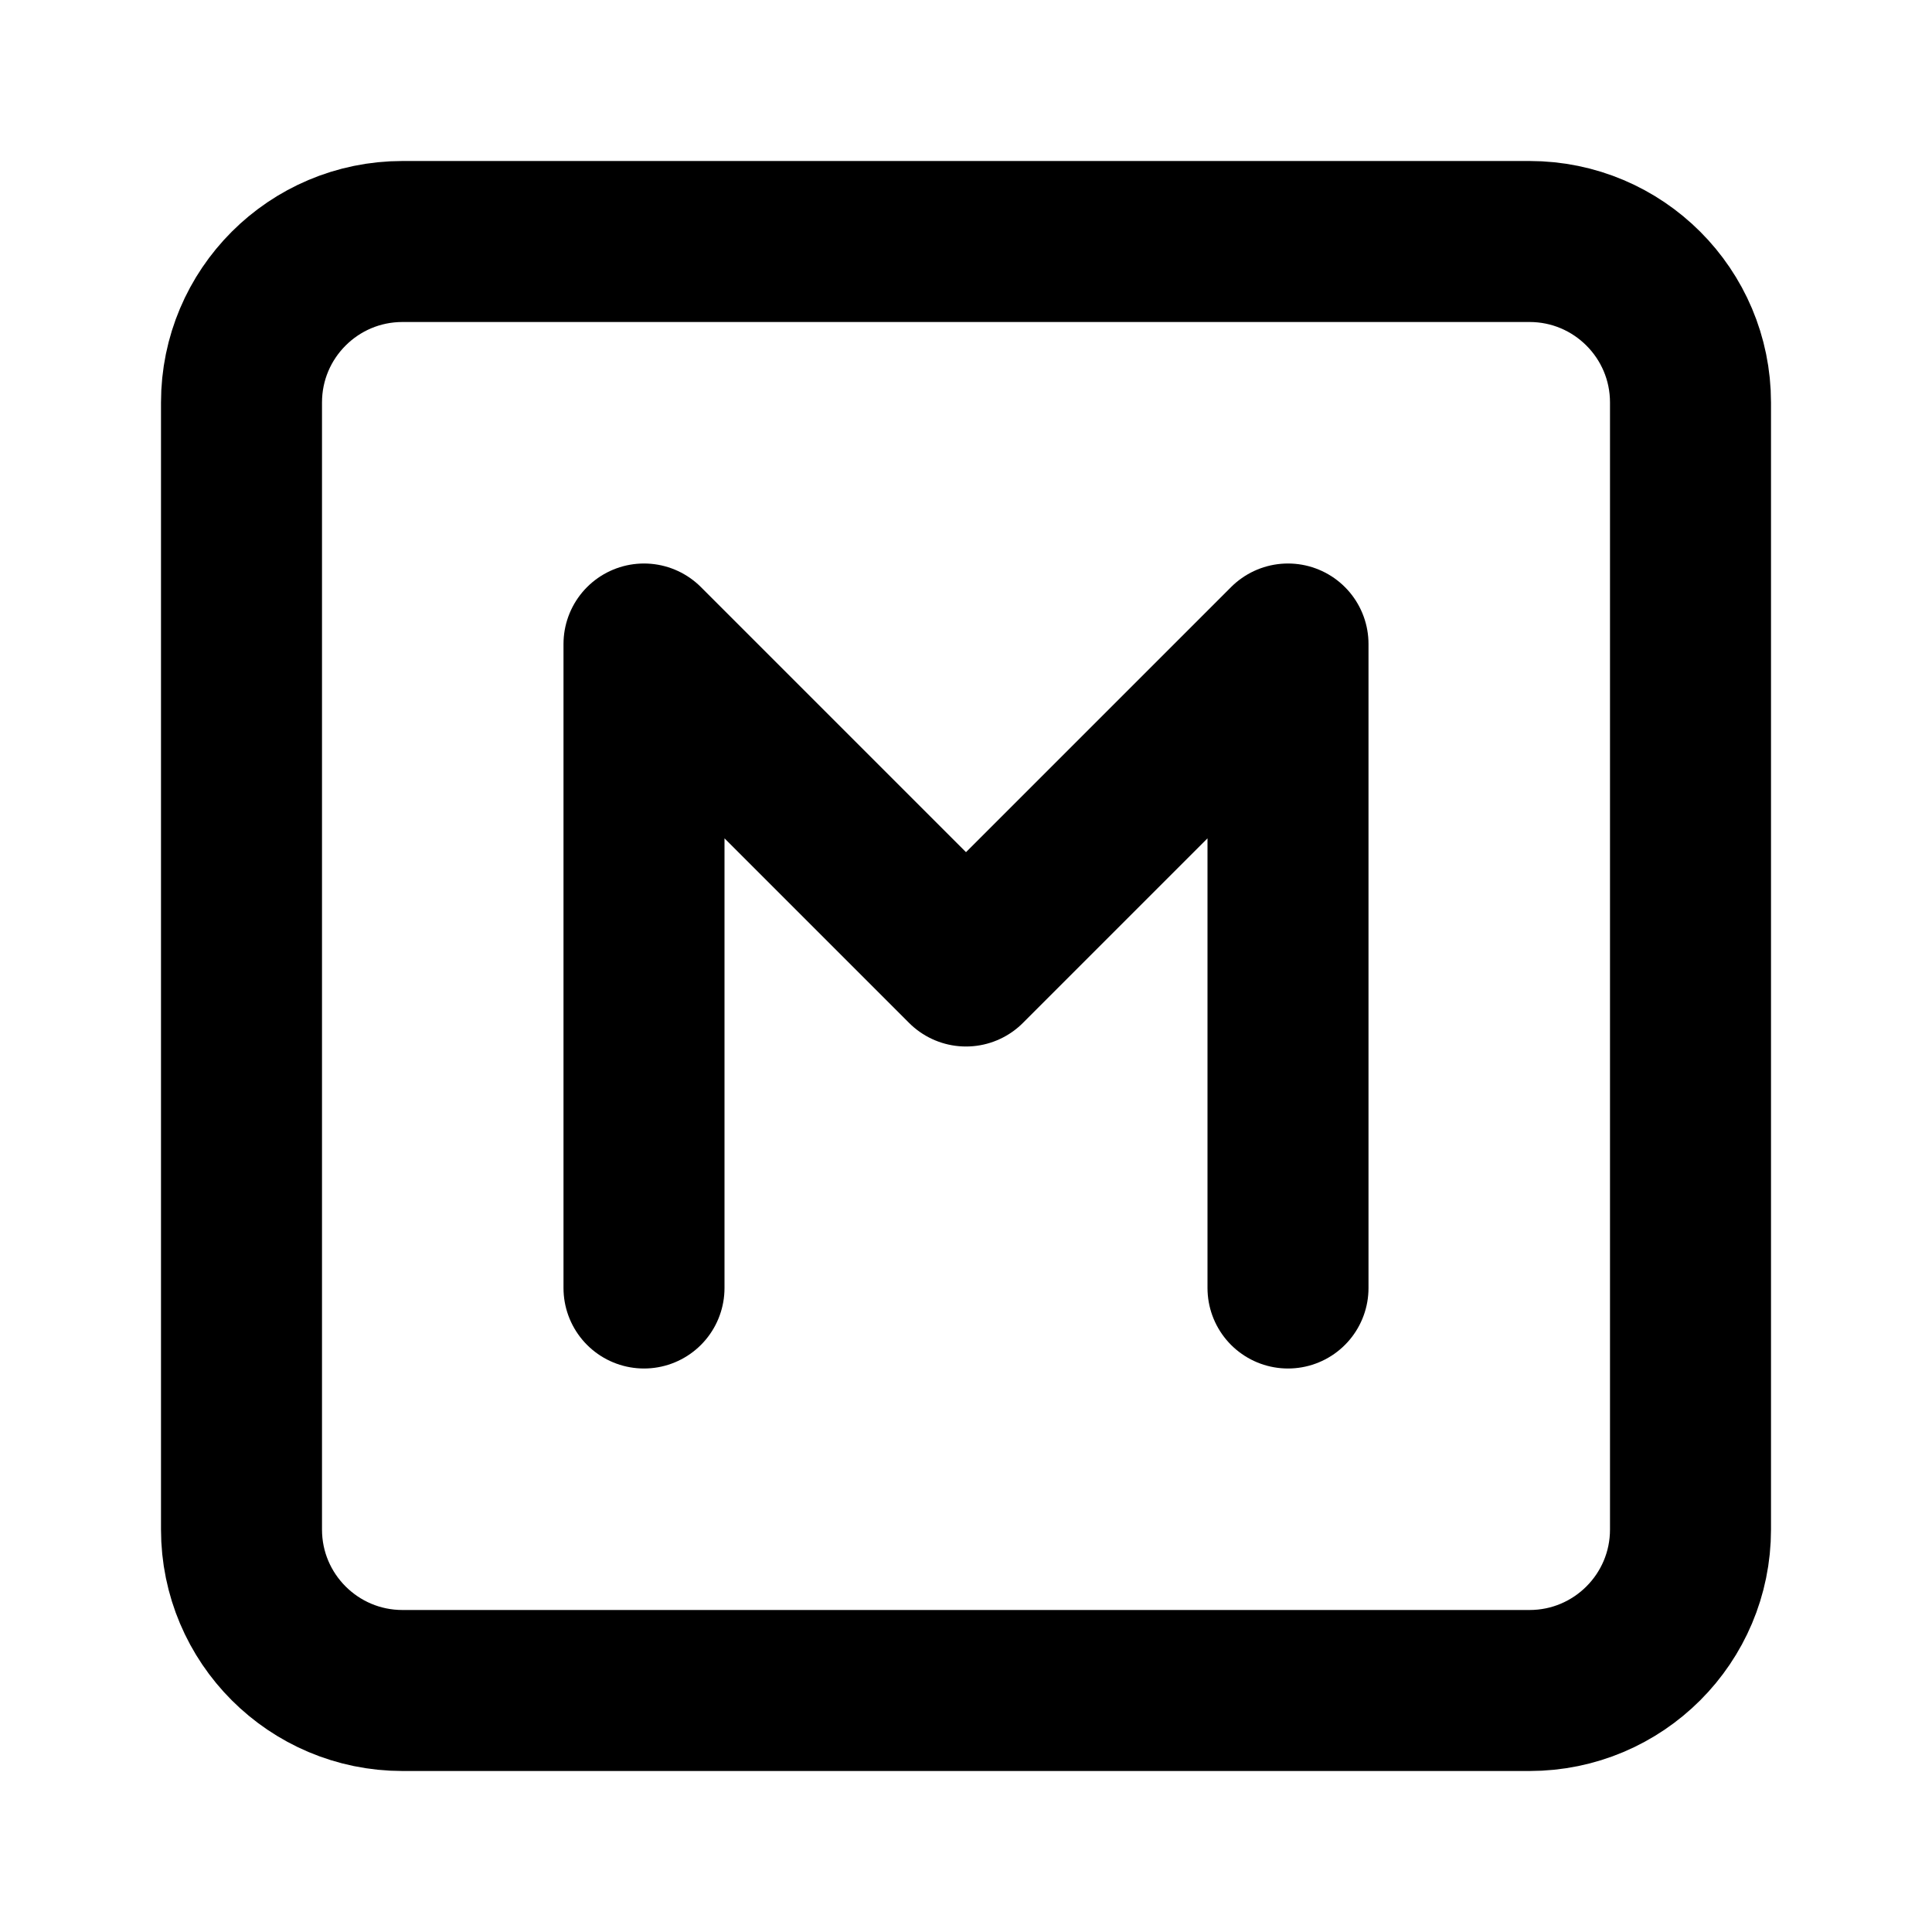
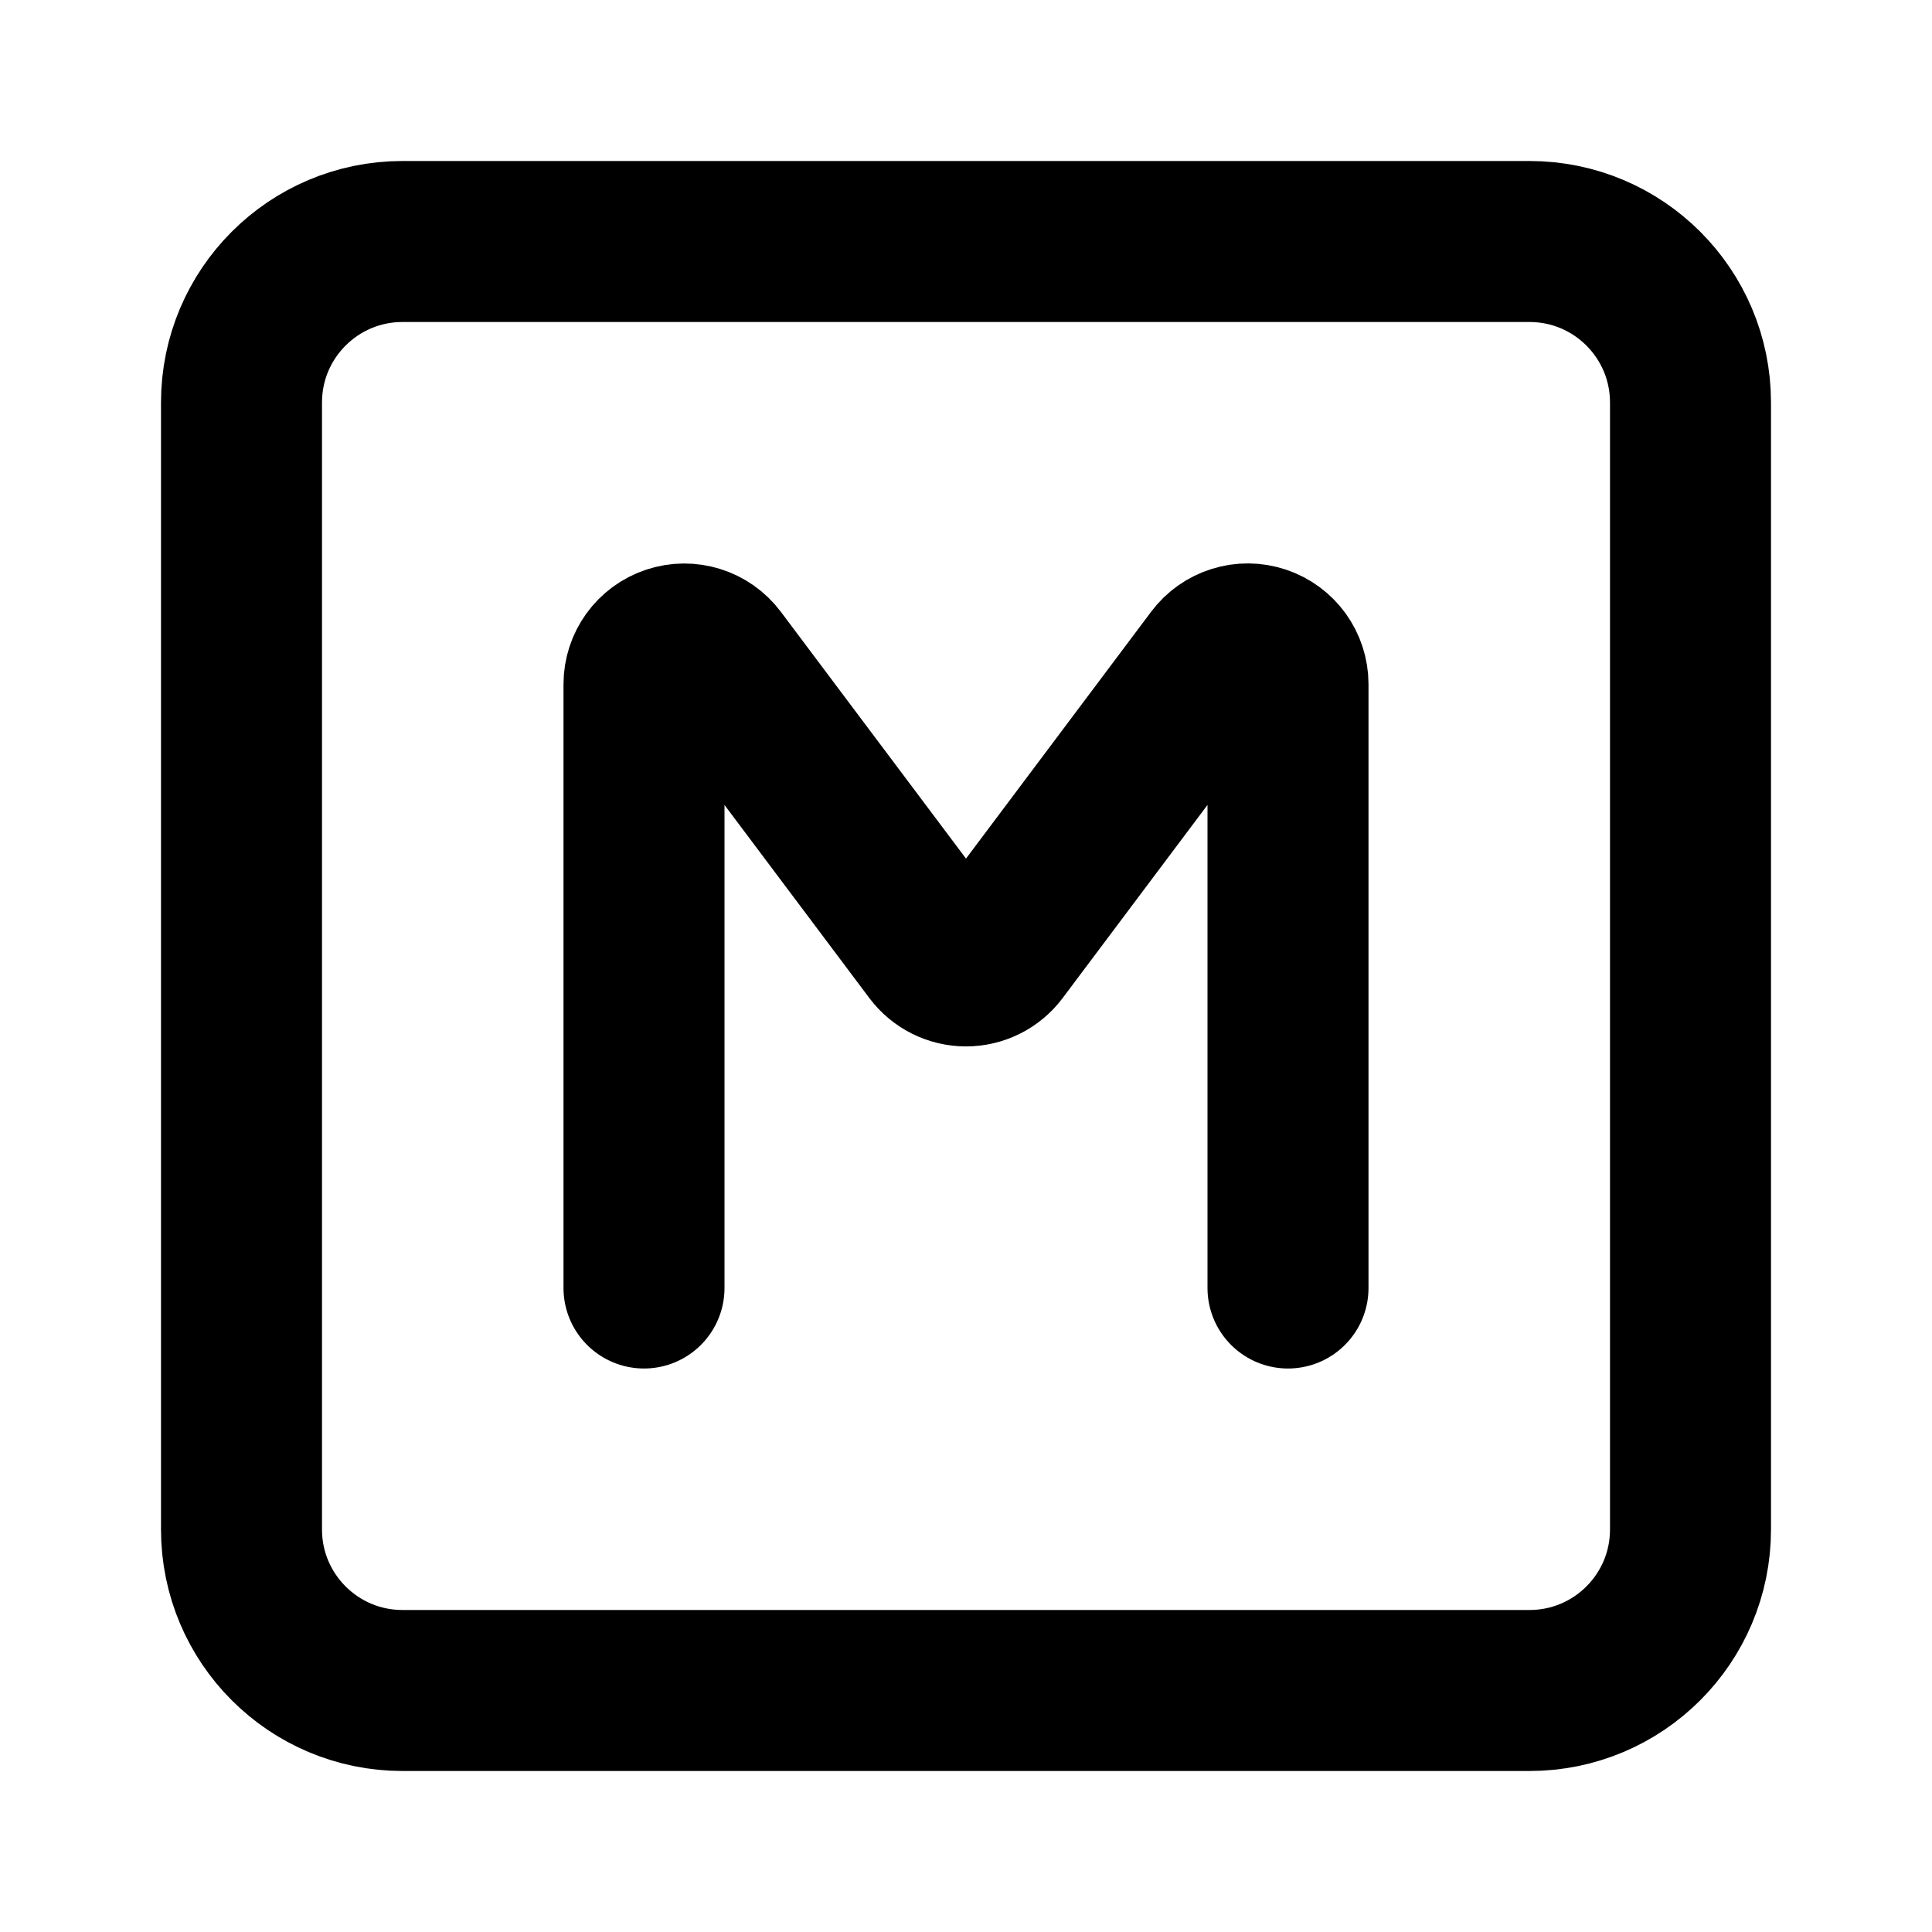
<svg xmlns="http://www.w3.org/2000/svg" width="24" height="24" viewBox="0 0 24 24" fill="none" stroke="currentColor" stroke-width="2" stroke-linecap="round" stroke-linejoin="round">
-   <rect width="18" height="18" x="3" y="3" rx="2" />
-   <path d="M8 16V8l4 4 4-4v8" />
+   <path d="M8 16V8.5a.5.5 0 0 1 .9-.3l2.7 3.599a.5.5 0 0 0 .8 0l2.7-3.6a.5.5 0 0 1 .9.3V16" />
+   <rect x="3" y="3" width="18" height="18" rx="2" />
</svg>
